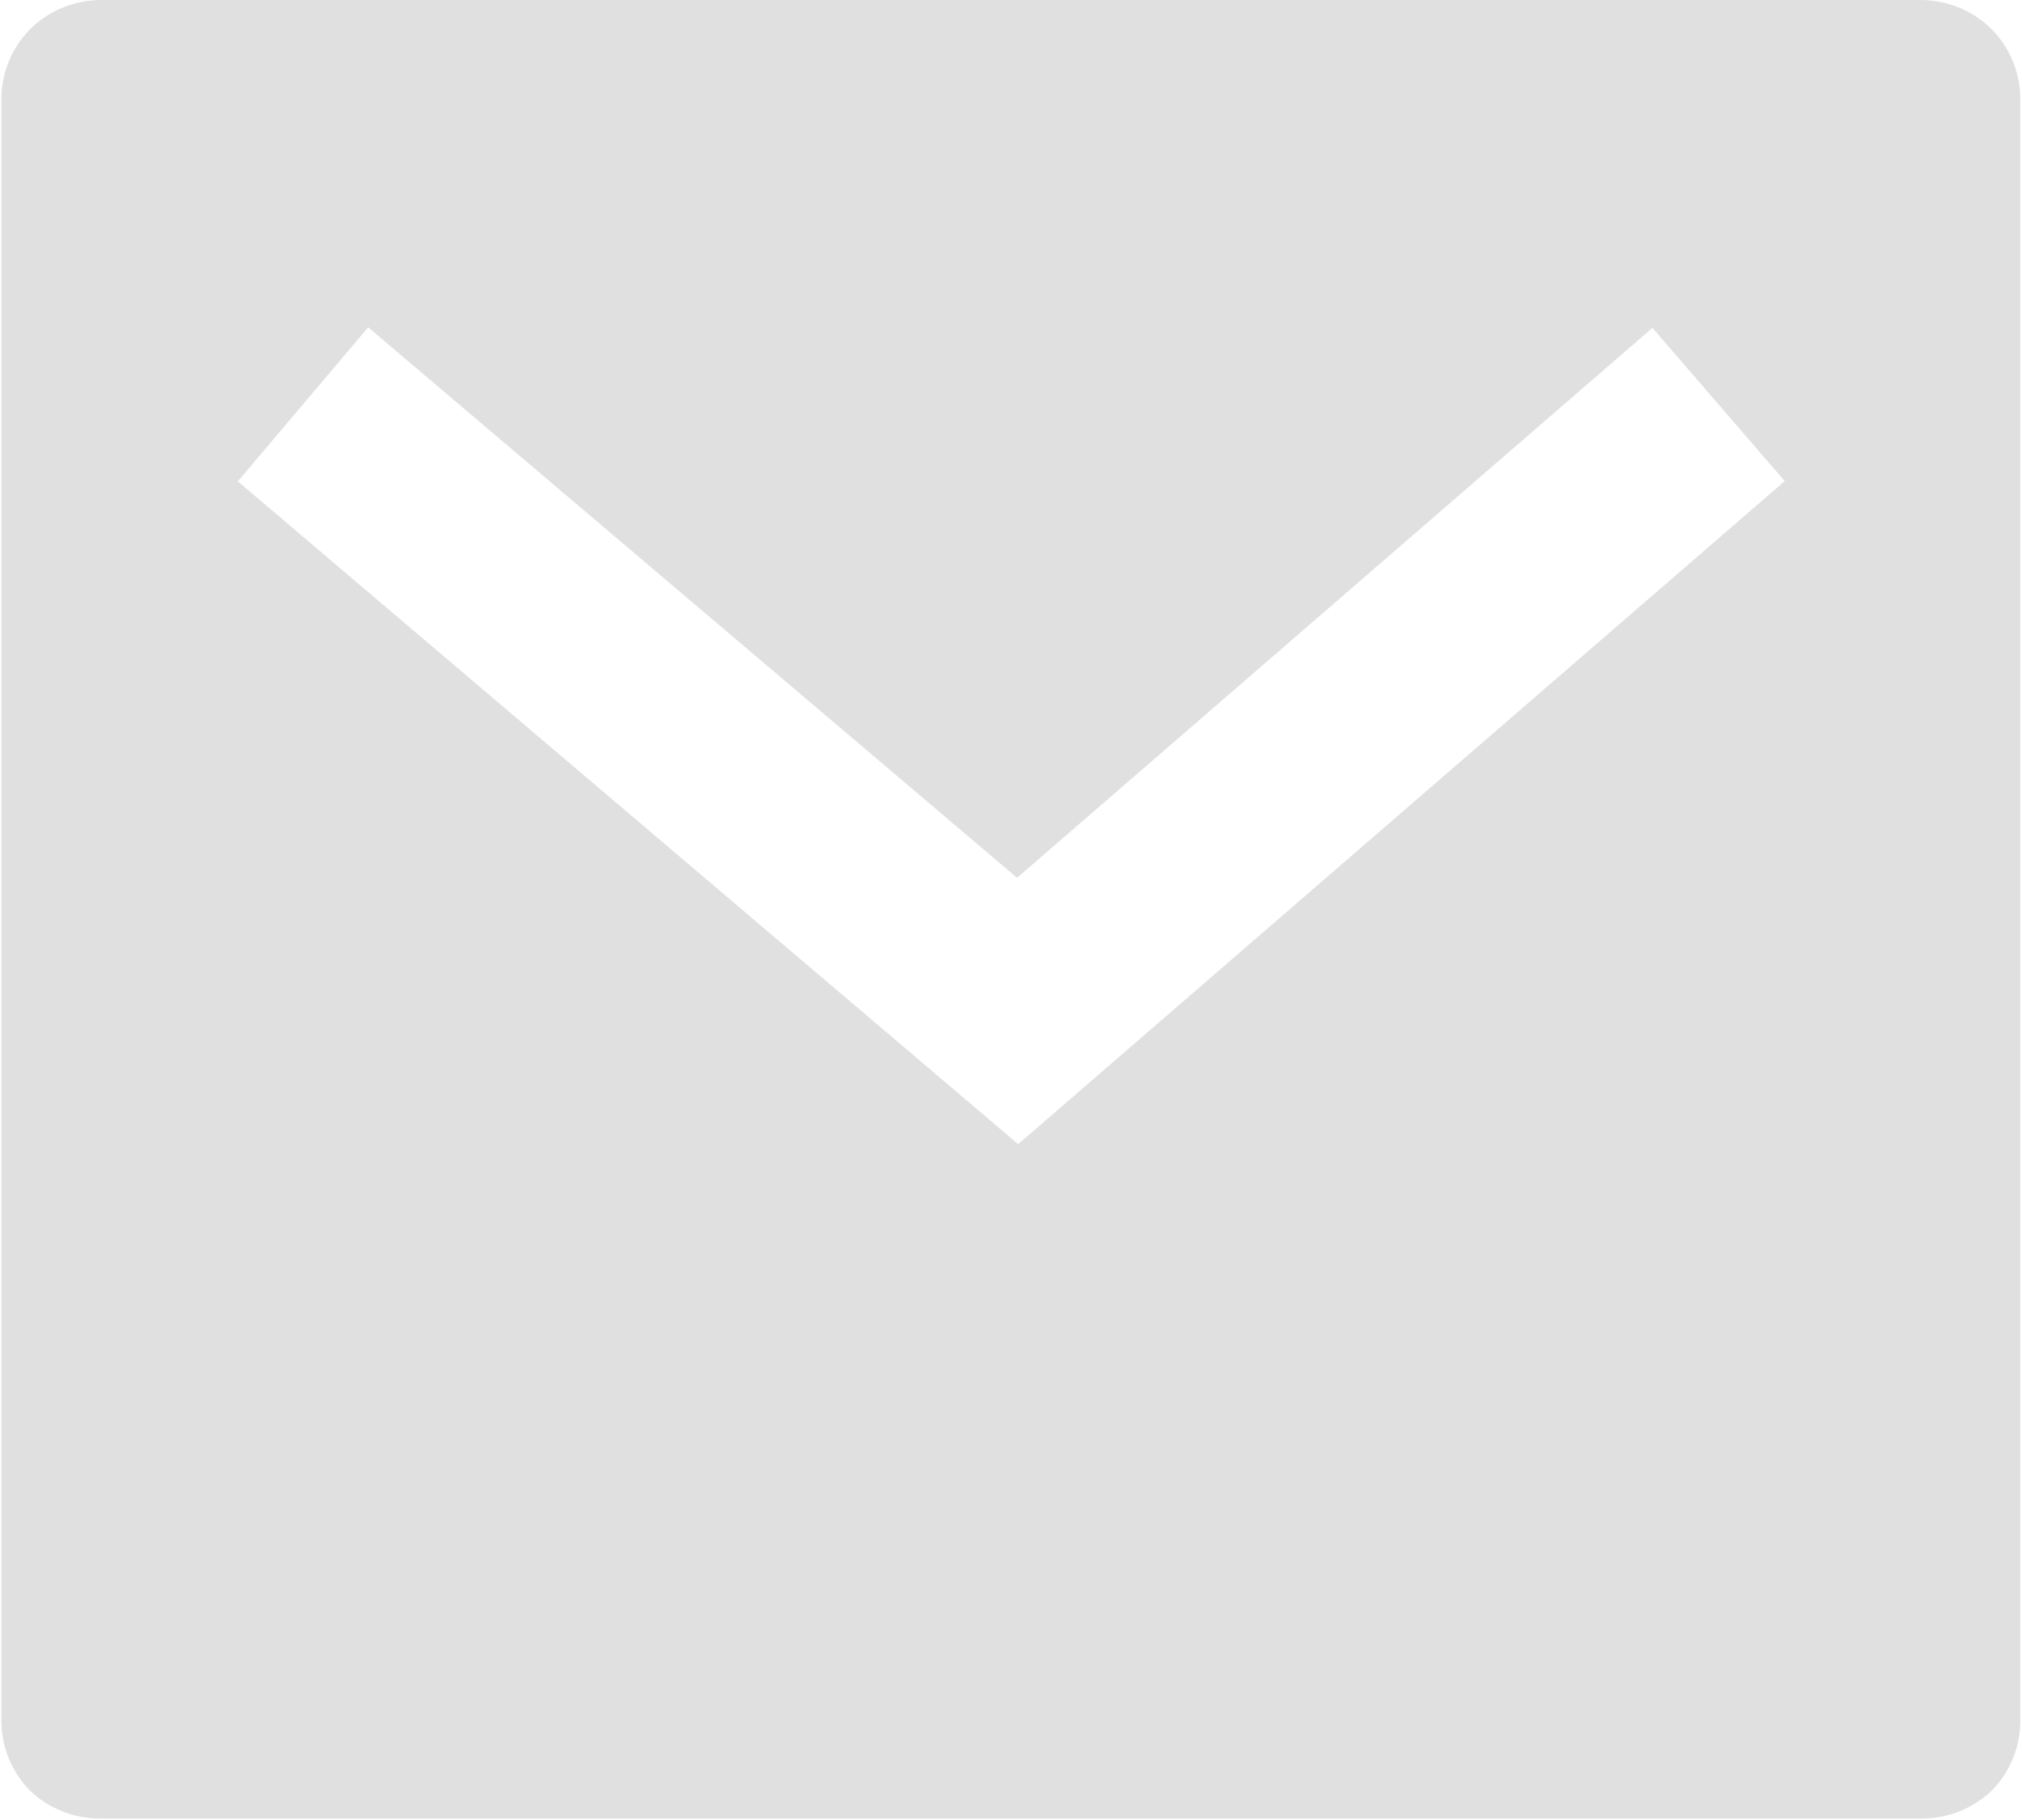
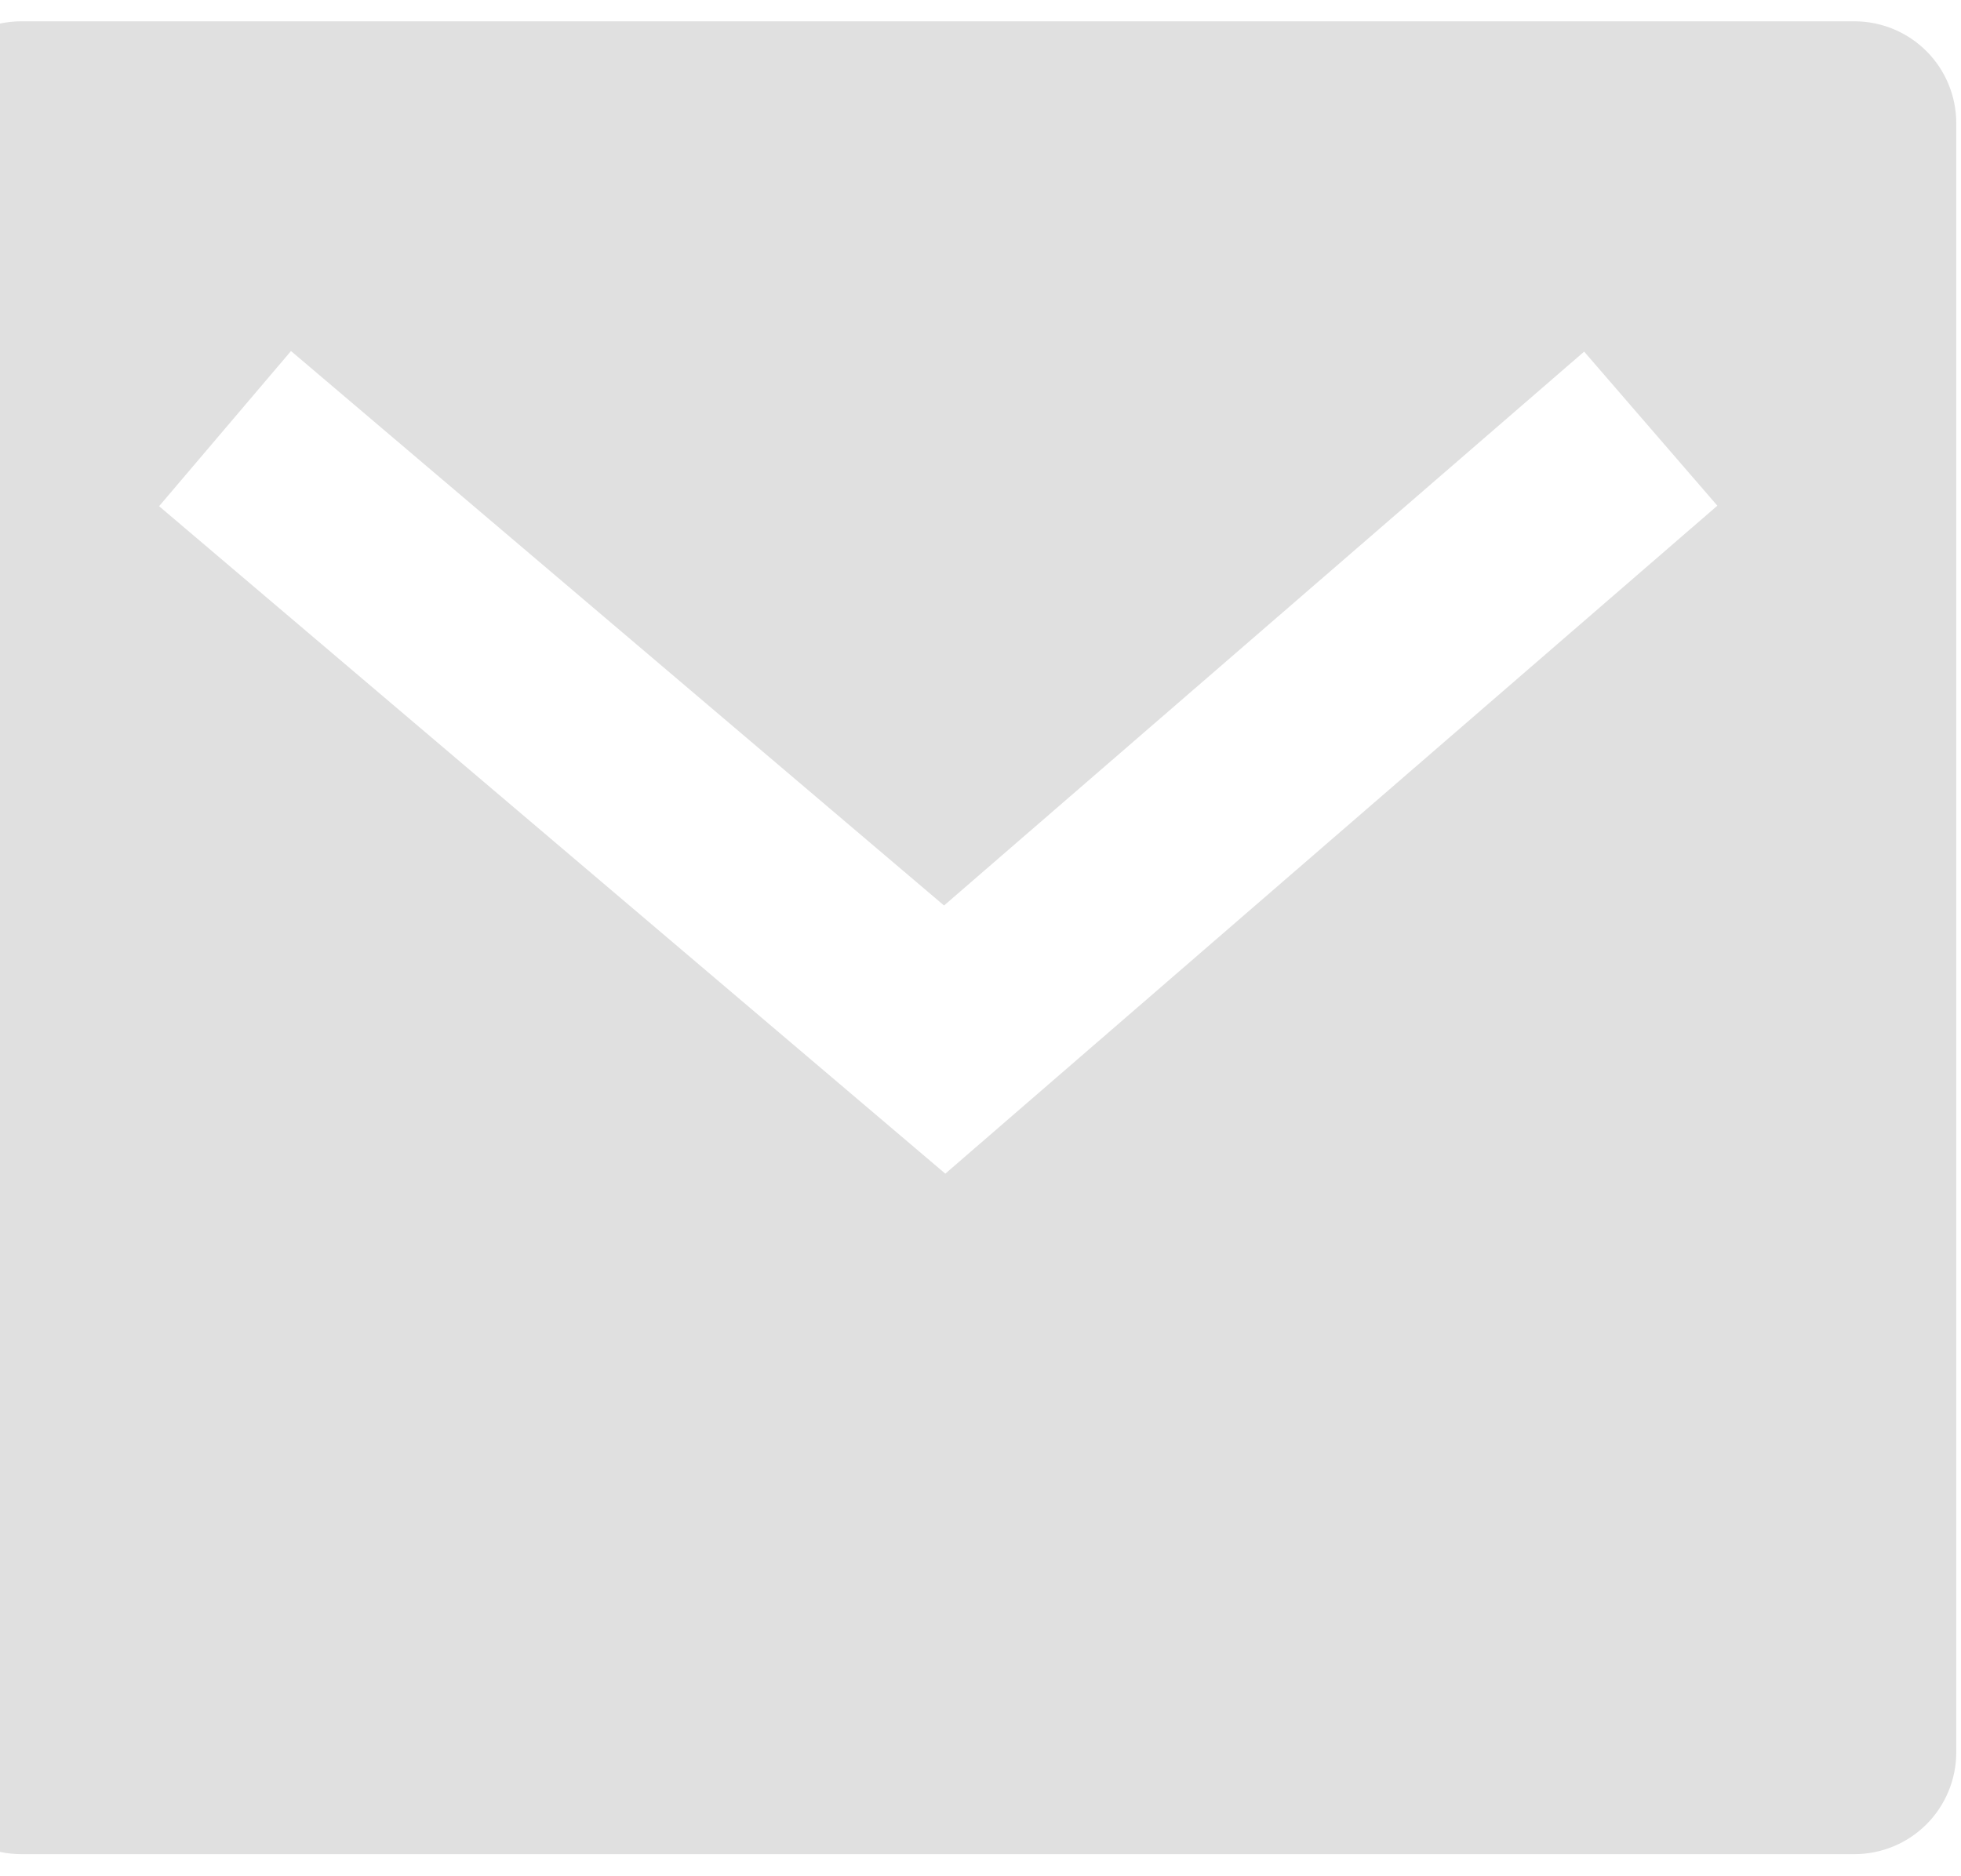
- <svg xmlns="http://www.w3.org/2000/svg" id="Слой_1" data-name="Слой 1" viewBox="0 0 71.67 64.5">
-   <defs>
-     <style>.cls-1{fill:#e0e0e0;}</style>
-   </defs>
-   <path class="cls-1" d="M3.75.75h64.5A3.58,3.58,0,0,1,70.78,1.8a3.54,3.54,0,0,1,1,2.53V61.67a3.54,3.54,0,0,1-1,2.53,3.58,3.58,0,0,1-2.53,1H3.75a3.58,3.58,0,0,1-2.53-1,3.54,3.54,0,0,1-1-2.53V4.33A3.54,3.54,0,0,1,1.22,1.8,3.58,3.58,0,0,1,3.75.75ZM36.22,31.86l-23-19.51L8.6,17.81,36.26,41.3,63.43,17.8l-4.69-5.43L36.22,31.86Z" transform="translate(-0.17 -0.75)" />
+ <svg xmlns="http://www.w3.org/2000/svg" width="69" height="66" viewBox="0 0 69 66" fill="none">
+   <path d="M0.75 0.75H65.25C66.2 0.75 67.112 1.128 67.784 1.8C68.456 2.472 68.833 3.383 68.833 4.333V61.667C68.833 62.617 68.456 63.529 67.784 64.201C67.112 64.873 66.2 65.25 65.25 65.25H0.75C-0.2 65.25 -1.112 64.873 -1.784 64.201C-2.456 63.529 -2.833 62.617 -2.833 61.667V4.333C-2.833 3.383 -2.456 2.472 -1.784 1.8C-1.112 1.128 -0.2 0.75 0.75 0.75ZM33.215 31.864L10.239 12.353L5.598 17.814L33.262 41.303L60.427 17.796L55.74 12.374L33.219 31.864H33.215Z" fill="#E0E0E0" />
</svg>
